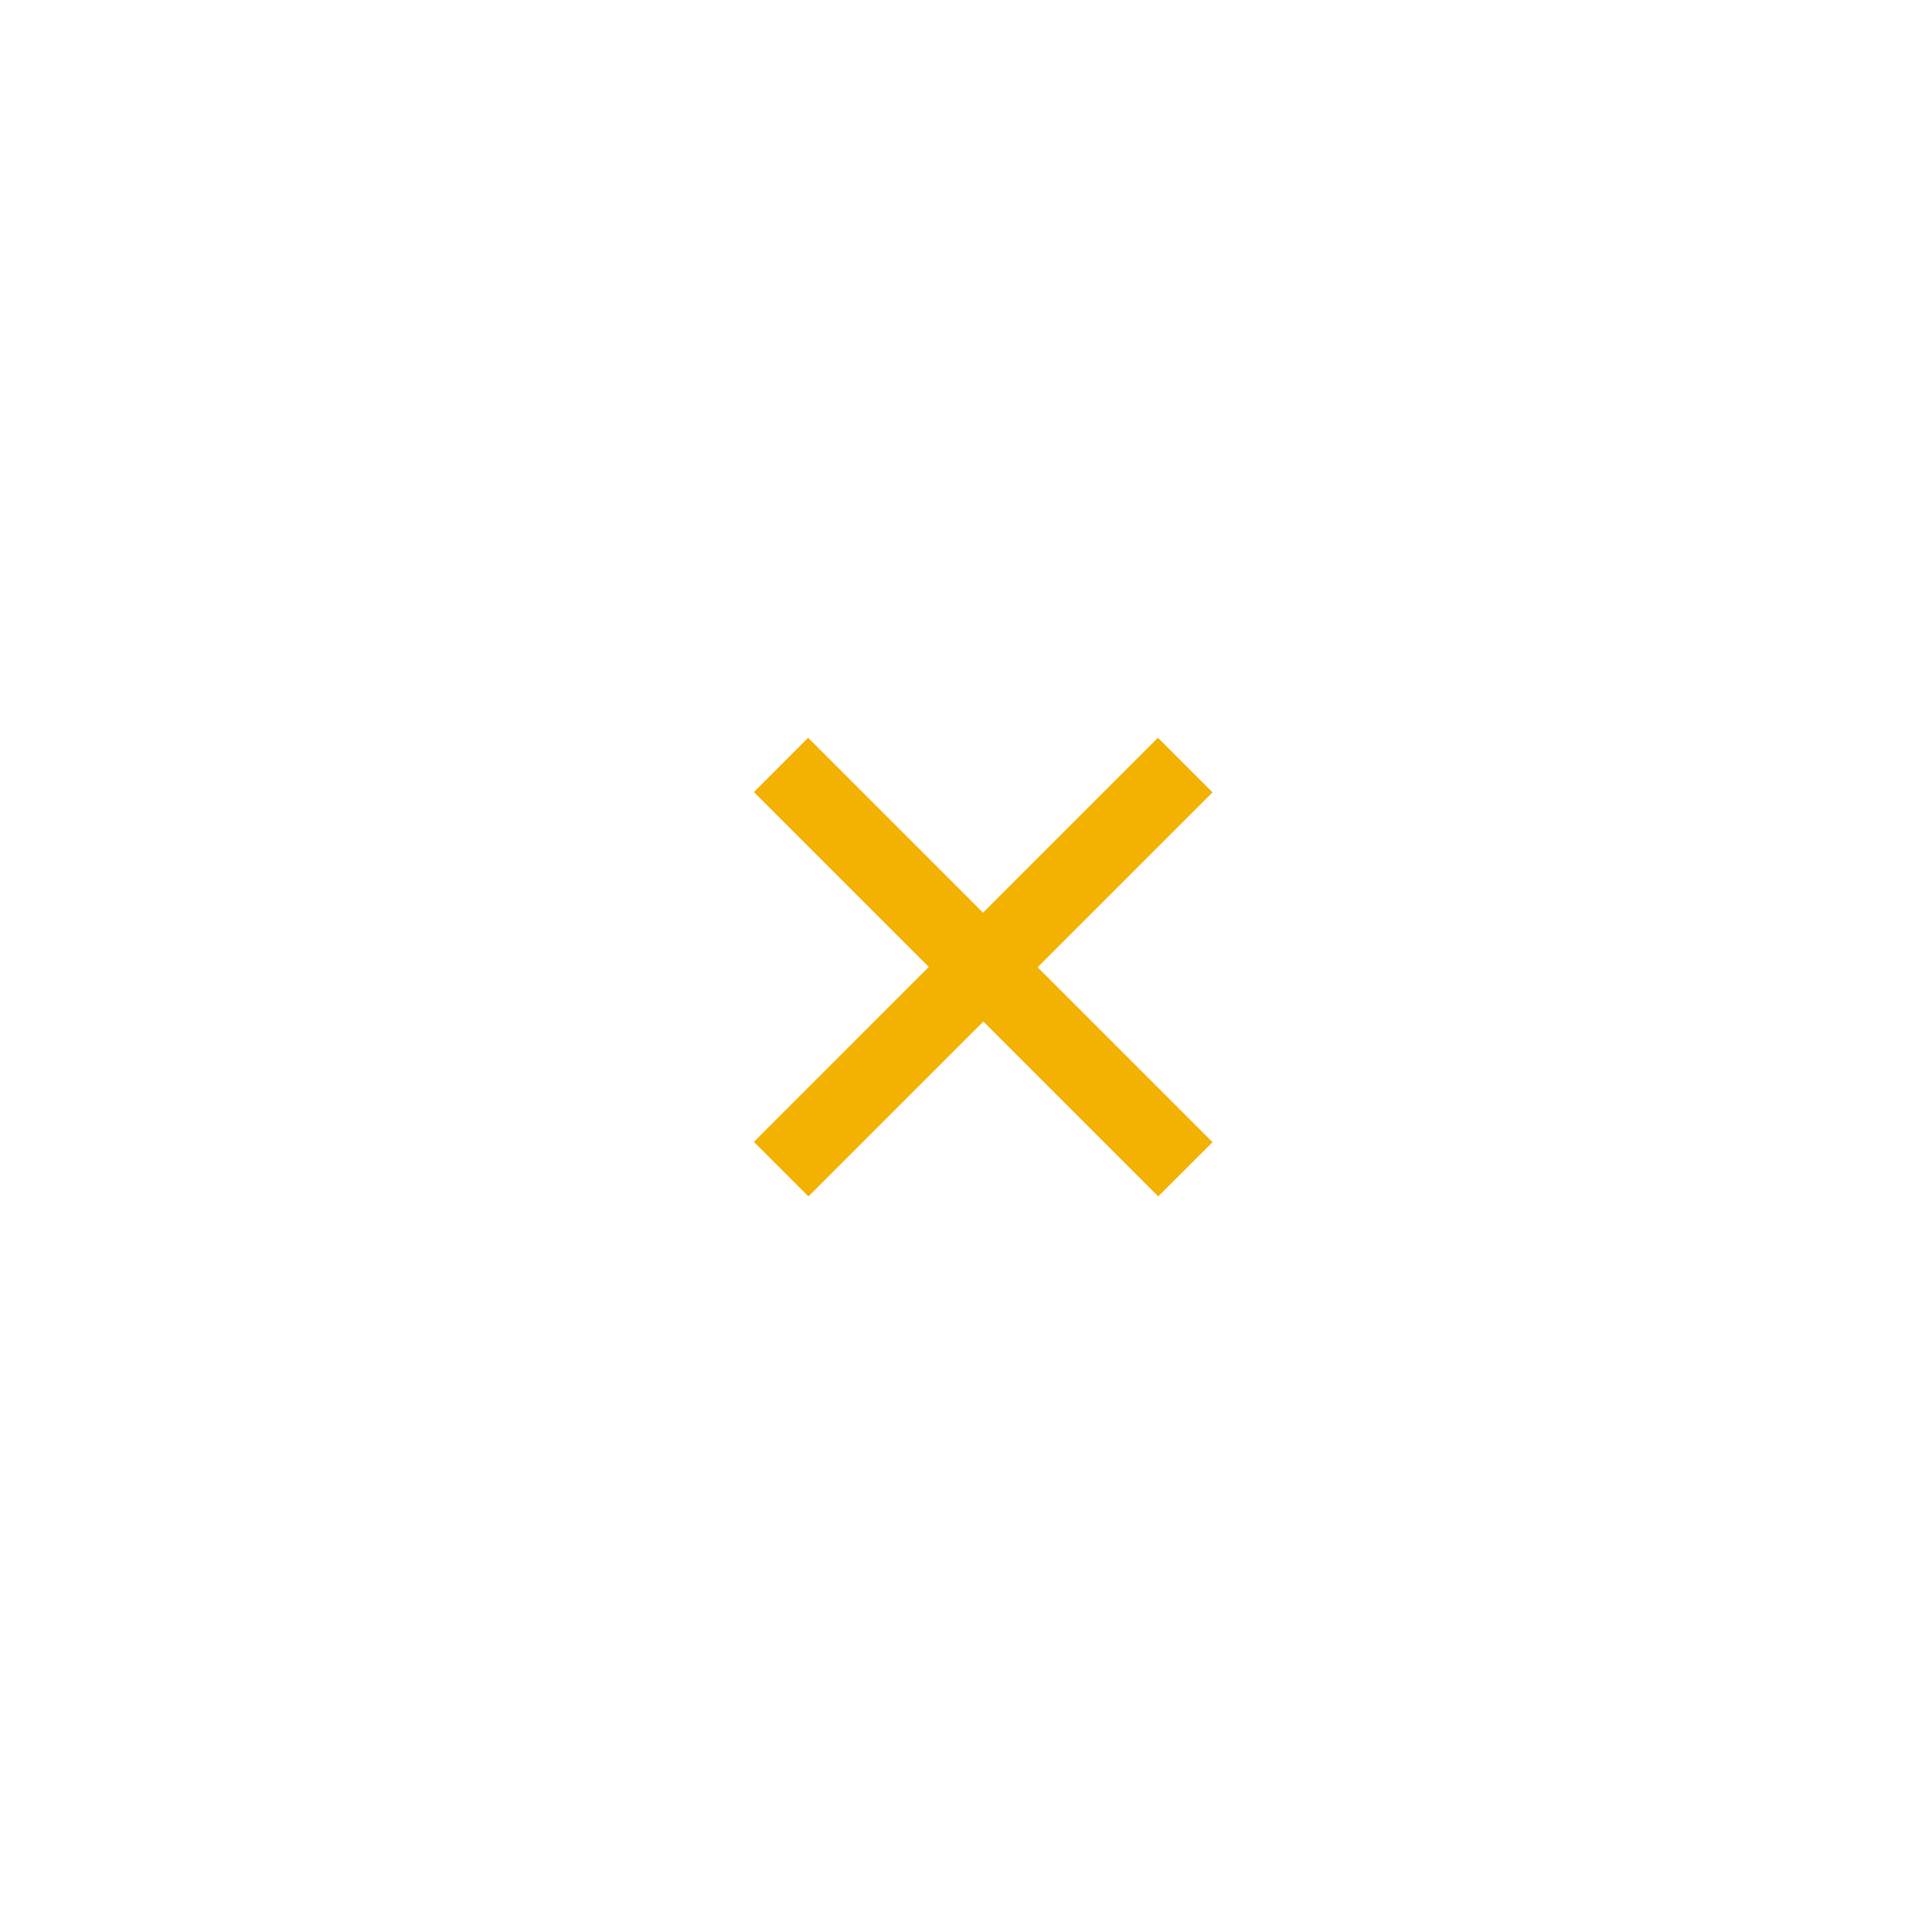
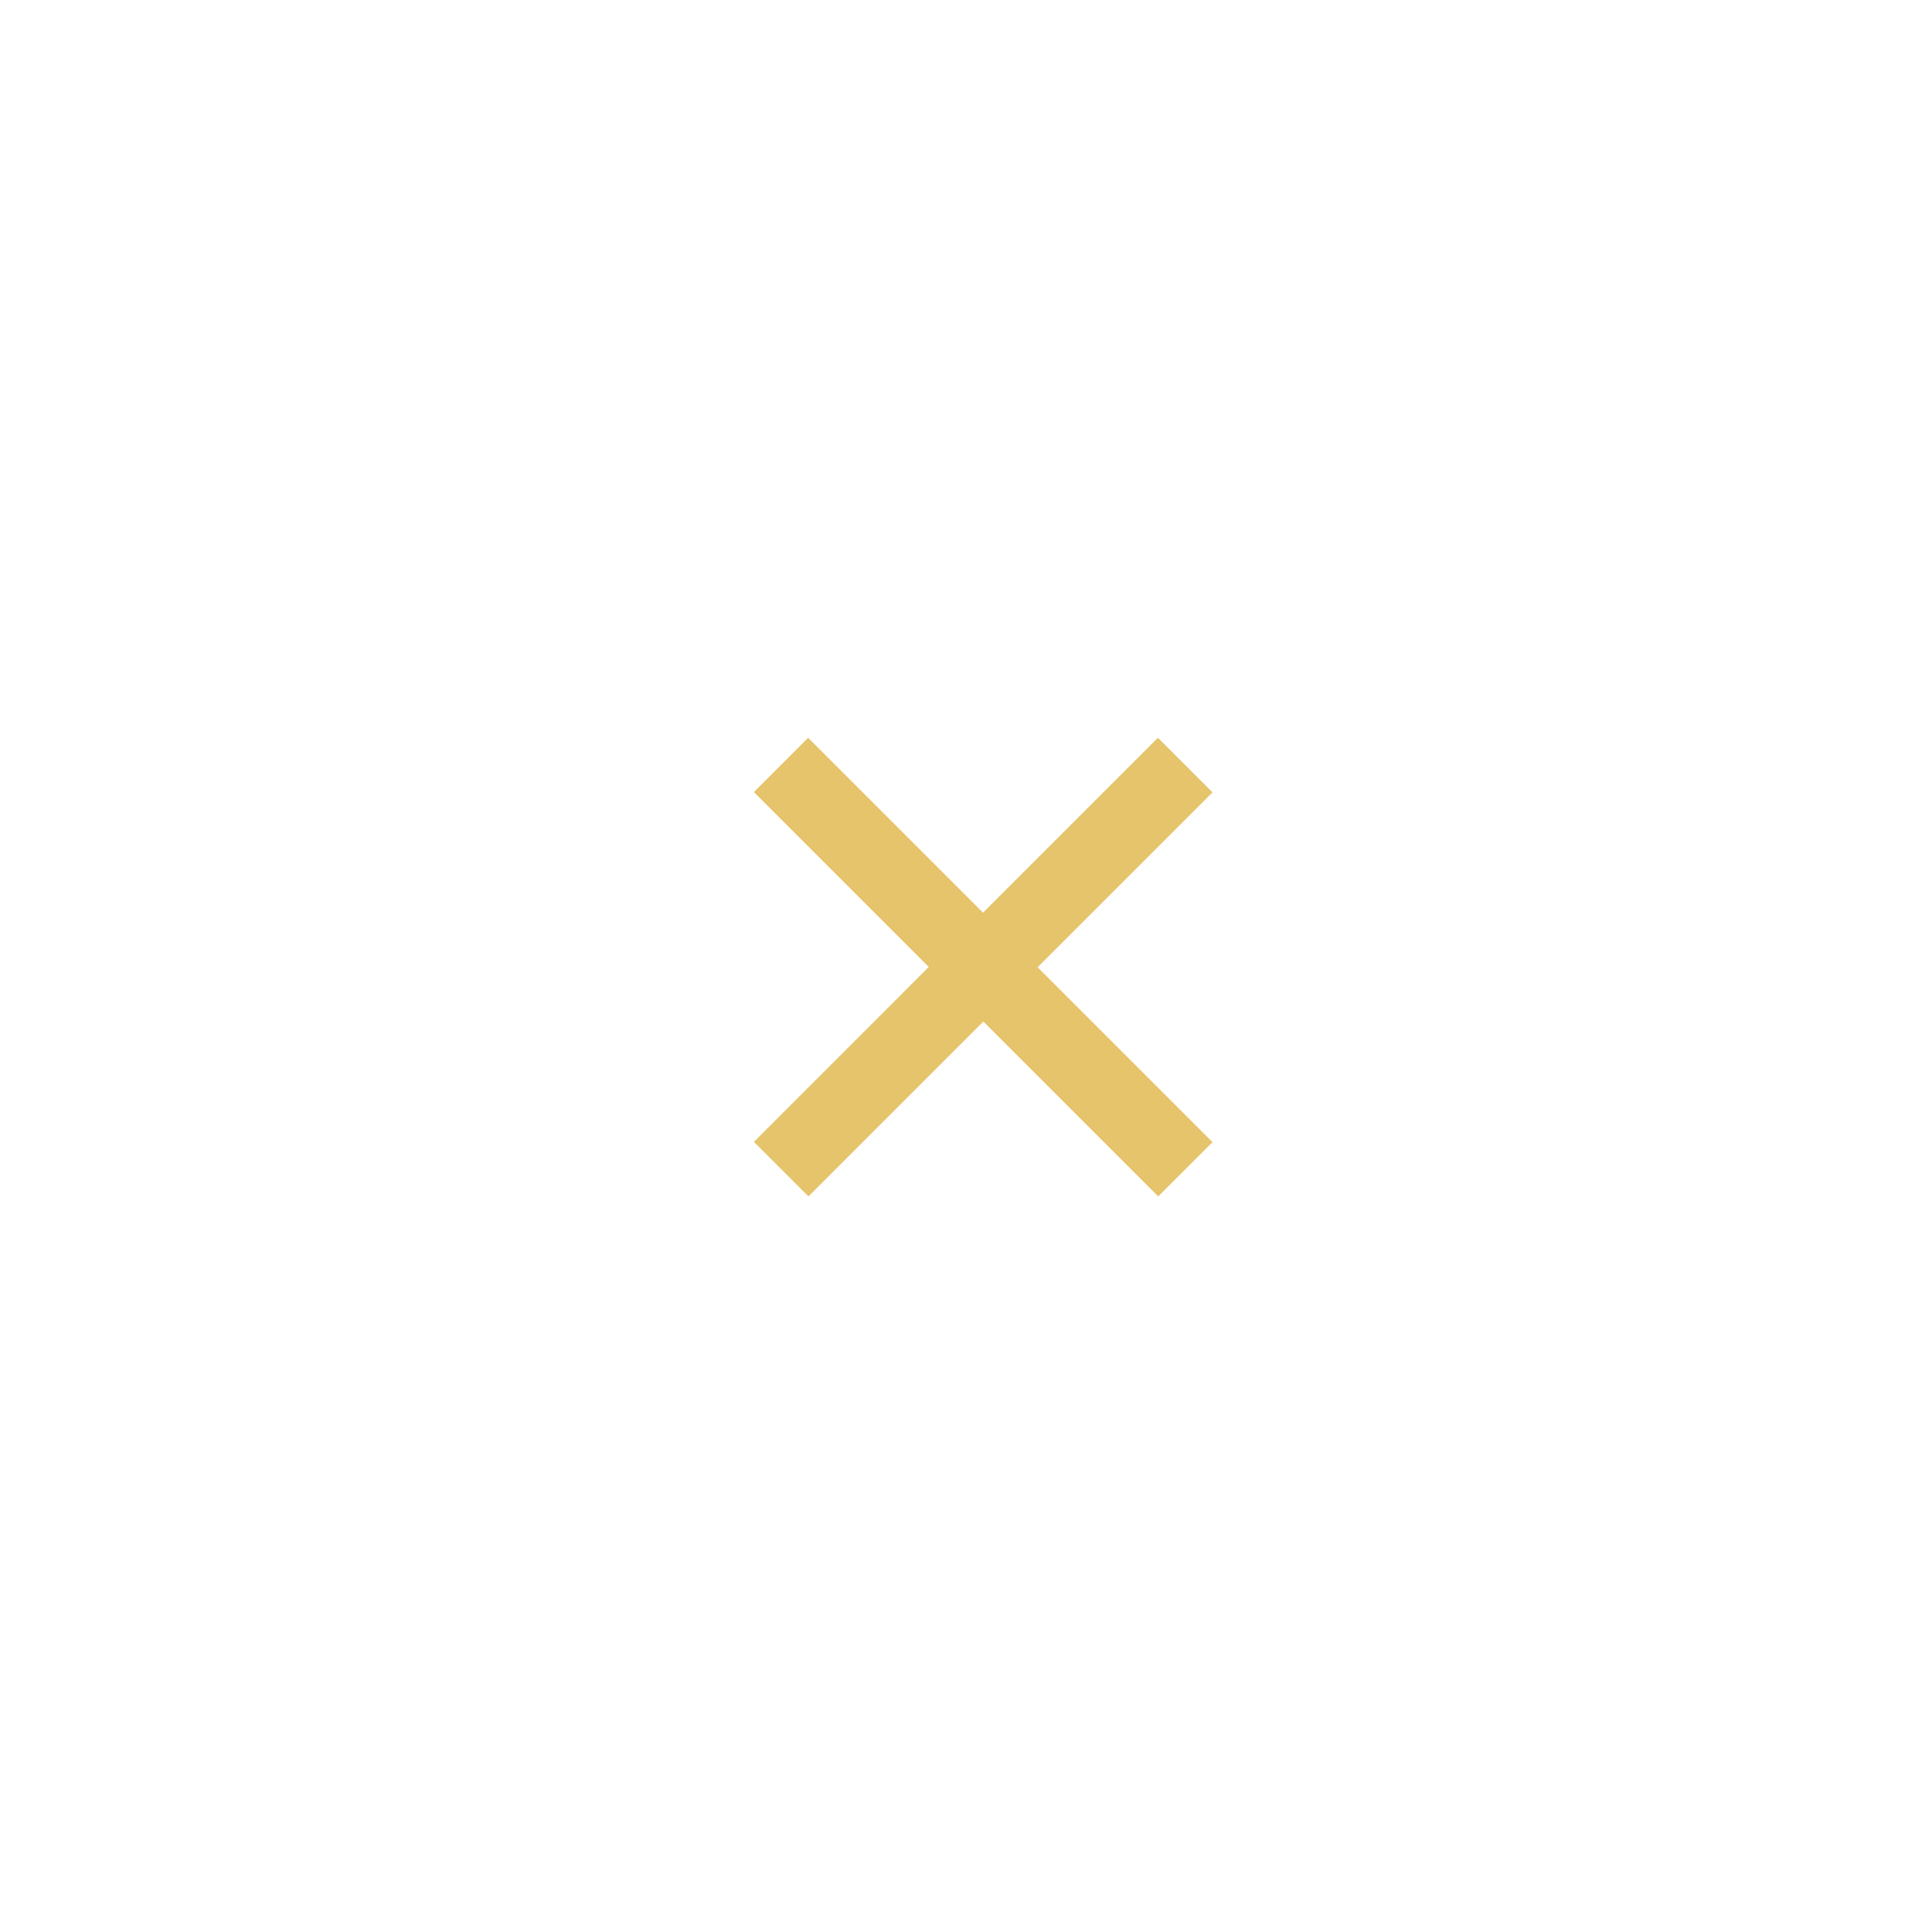
<svg xmlns="http://www.w3.org/2000/svg" width="38" height="38" viewBox="0 0 38 38" fill="none">
  <g filter="url(#filter0_dddddd_1620_1680)">
-     <path d="M14.828 22.459L22.775 14.511L23.849 15.585L15.901 23.532L14.828 22.459ZM14.828 15.579L15.895 14.511L23.849 22.465L22.781 23.532L14.828 15.579Z" fill="#F3B101" />
+     <path d="M14.828 22.459L22.775 14.511L23.849 15.585L15.901 23.532L14.828 22.459ZM14.828 15.579L15.895 14.511L23.849 22.465L22.781 23.532L14.828 15.579Z" fill="#E5C46B" />
  </g>
</svg>
